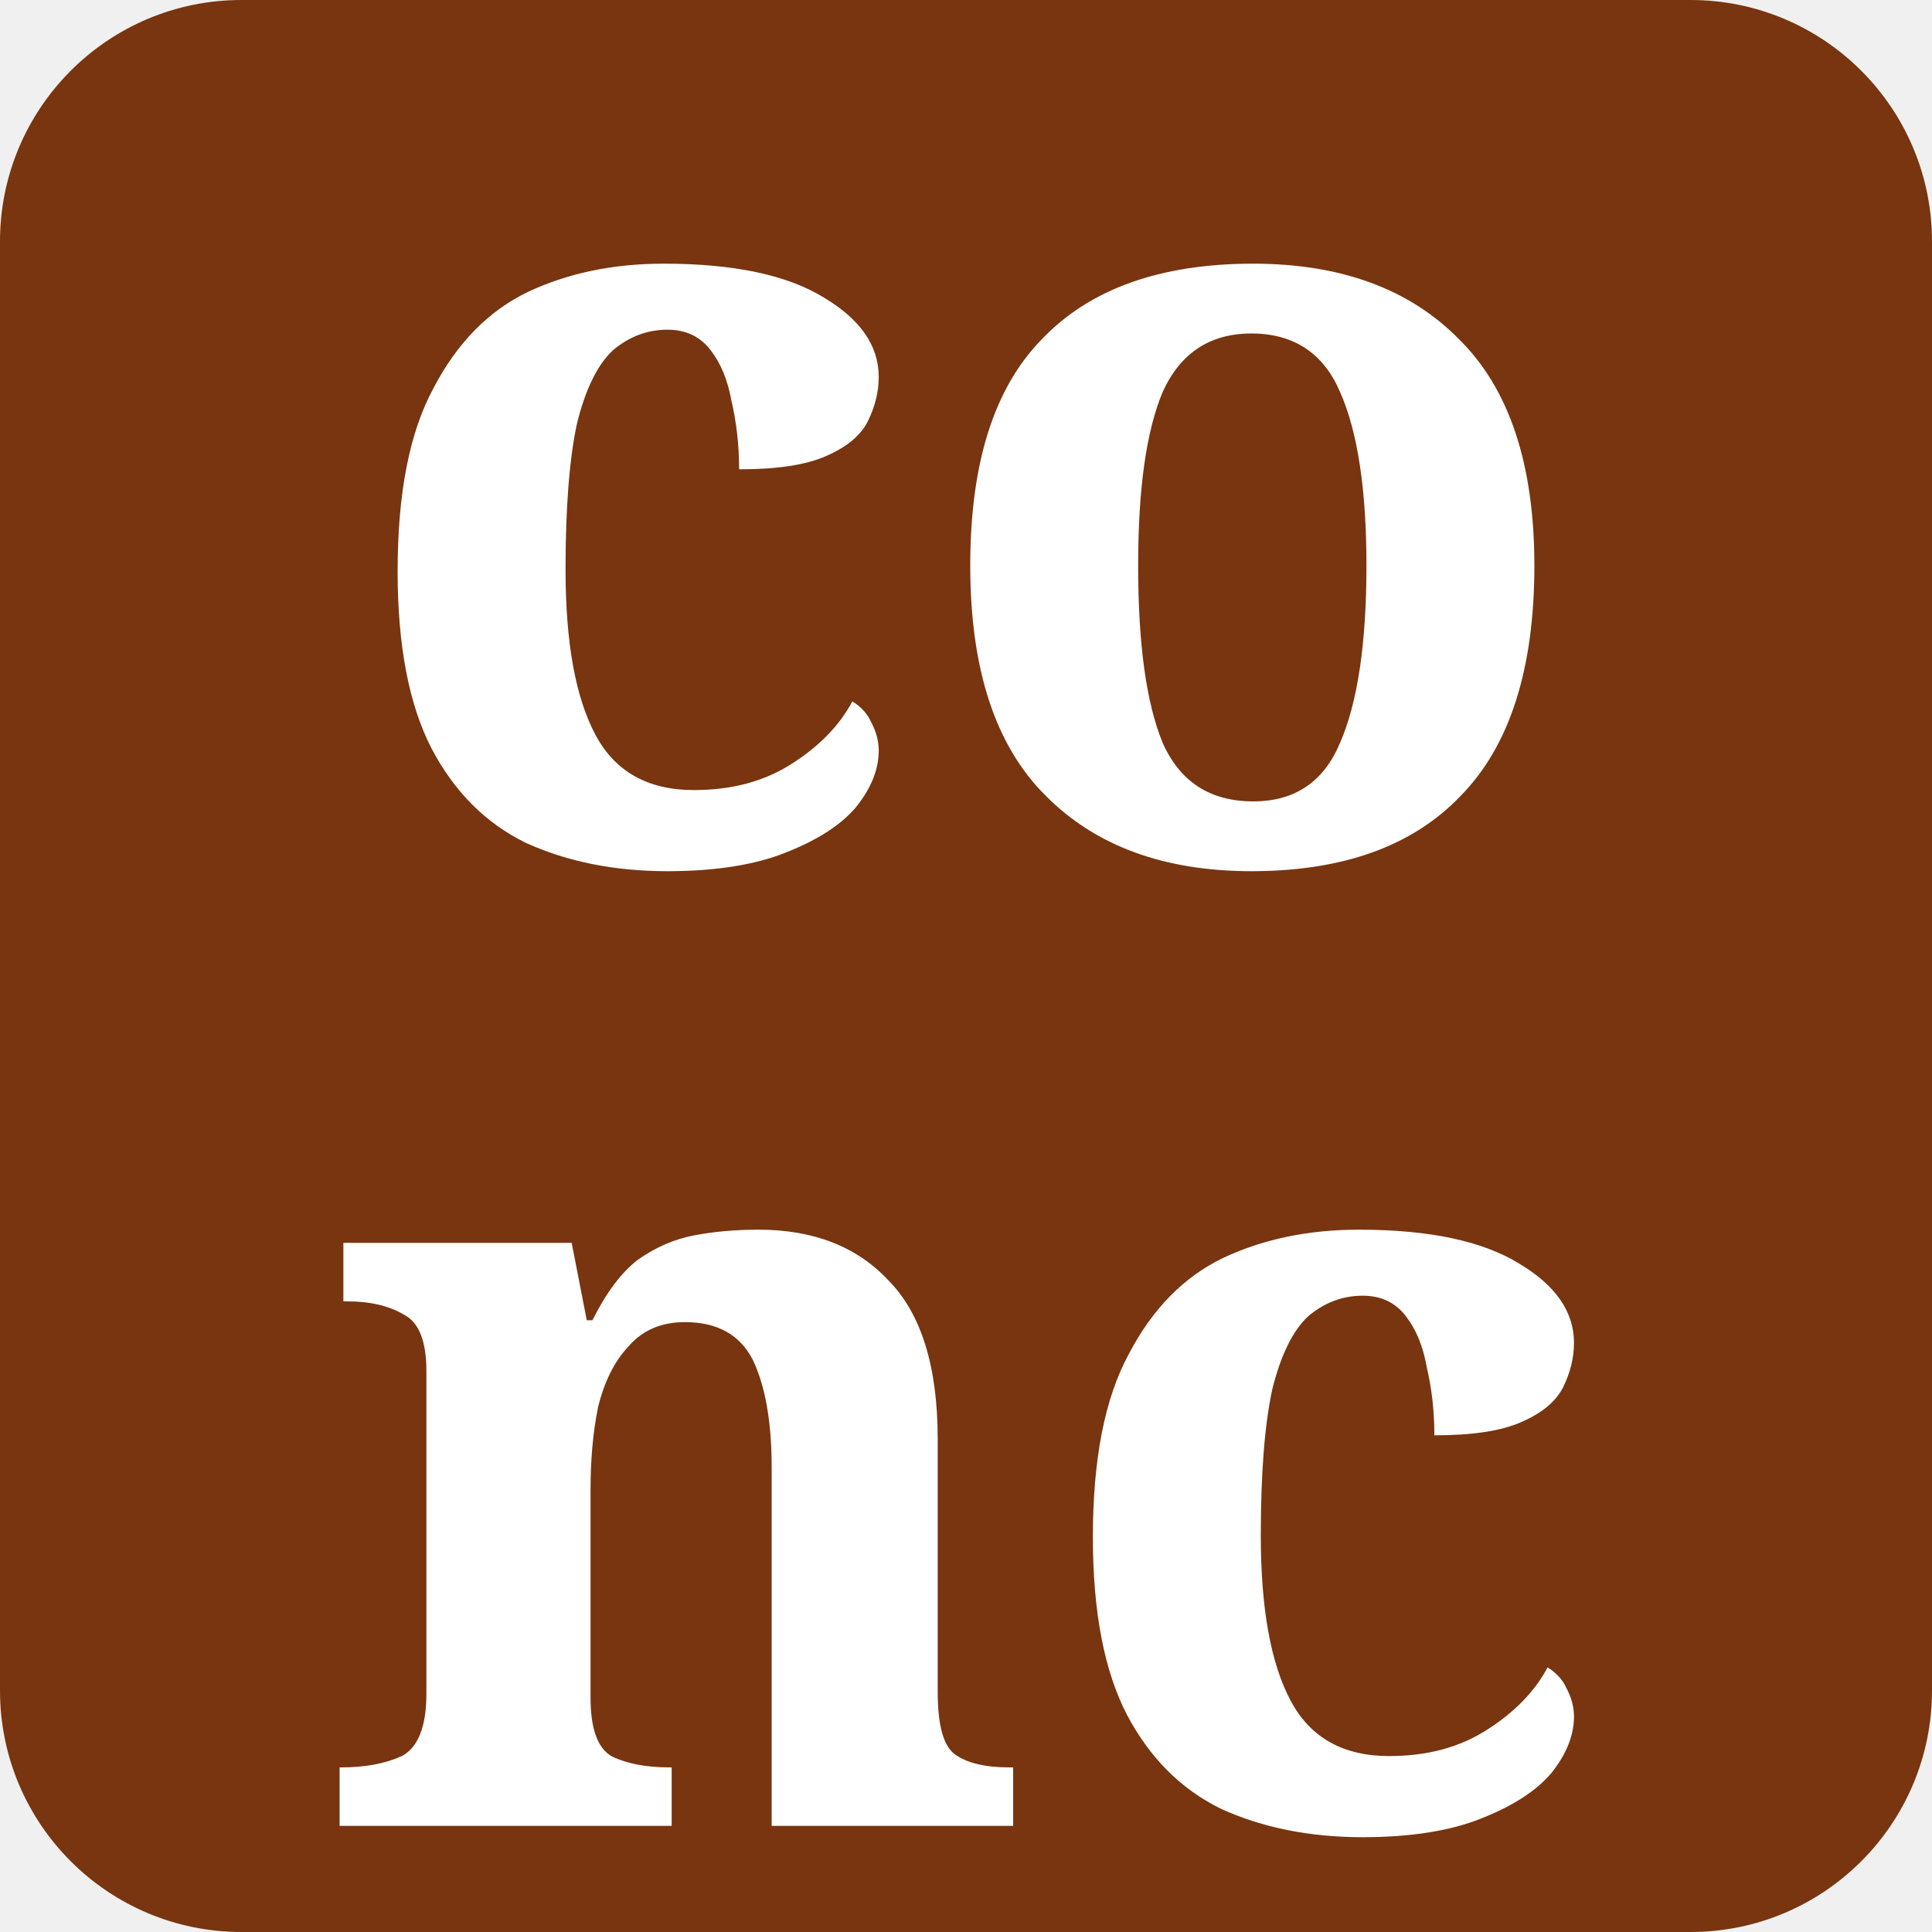
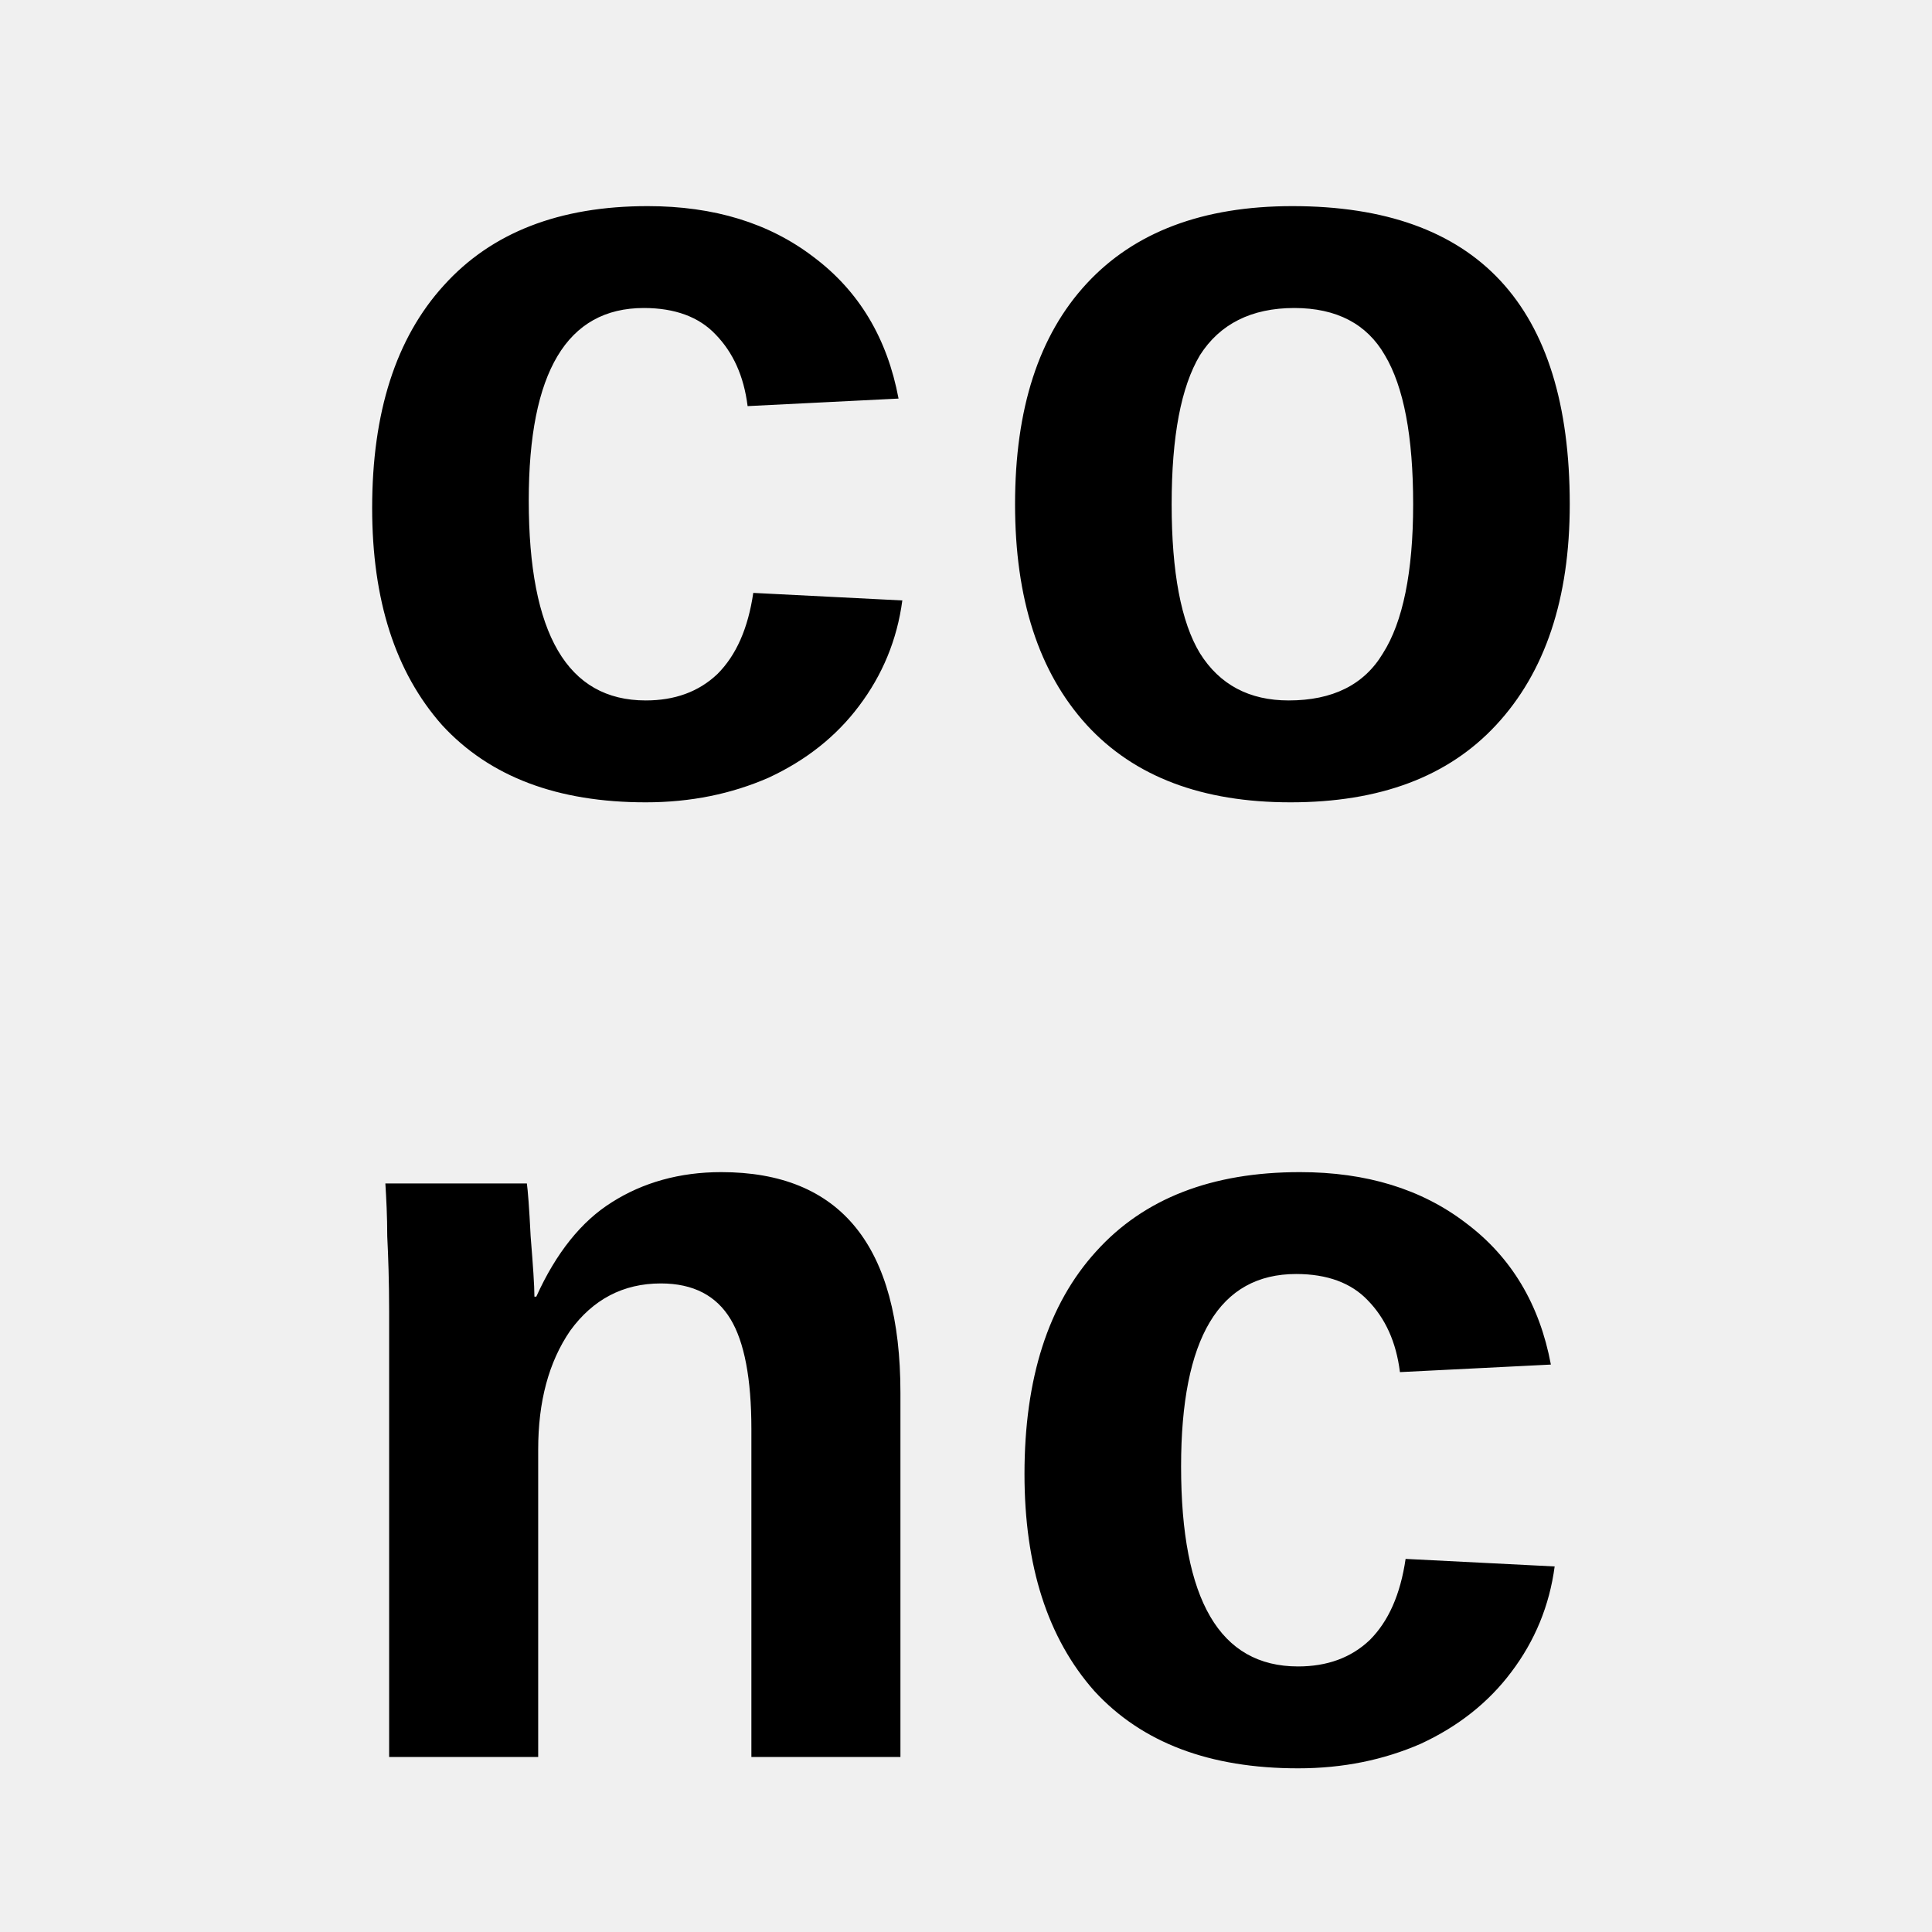
<svg xmlns="http://www.w3.org/2000/svg" viewBox="0 0 16 16" width="16" height="16">
-   <rect width="16" height="16" rx="2" fill="#78350f" />
-   <text x="8" y="4" font-family="Georgia, serif" font-size="9" font-weight="900" fill="white" text-anchor="middle" dominant-baseline="middle" textLength="15" lengthAdjust="spacingAndGlyphs">co</text>
-   <text x="8" y="12" font-family="Georgia, serif" font-size="9" font-weight="900" fill="white" text-anchor="middle" dominant-baseline="middle" textLength="15" lengthAdjust="spacingAndGlyphs">nc</text>
+   <text x="8" y="4" font-family="'Courier New', Courier, monospace" font-size="9" font-weight="900" fill="black" text-anchor="middle" dominant-baseline="middle" textLength="15" lengthAdjust="spacingAndGlyphs">co</text>
+   <text x="8" y="12" font-family="'Courier New', Courier, monospace" font-size="9" font-weight="900" fill="black" text-anchor="middle" dominant-baseline="middle" textLength="15" lengthAdjust="spacingAndGlyphs">nc</text>
</svg>
